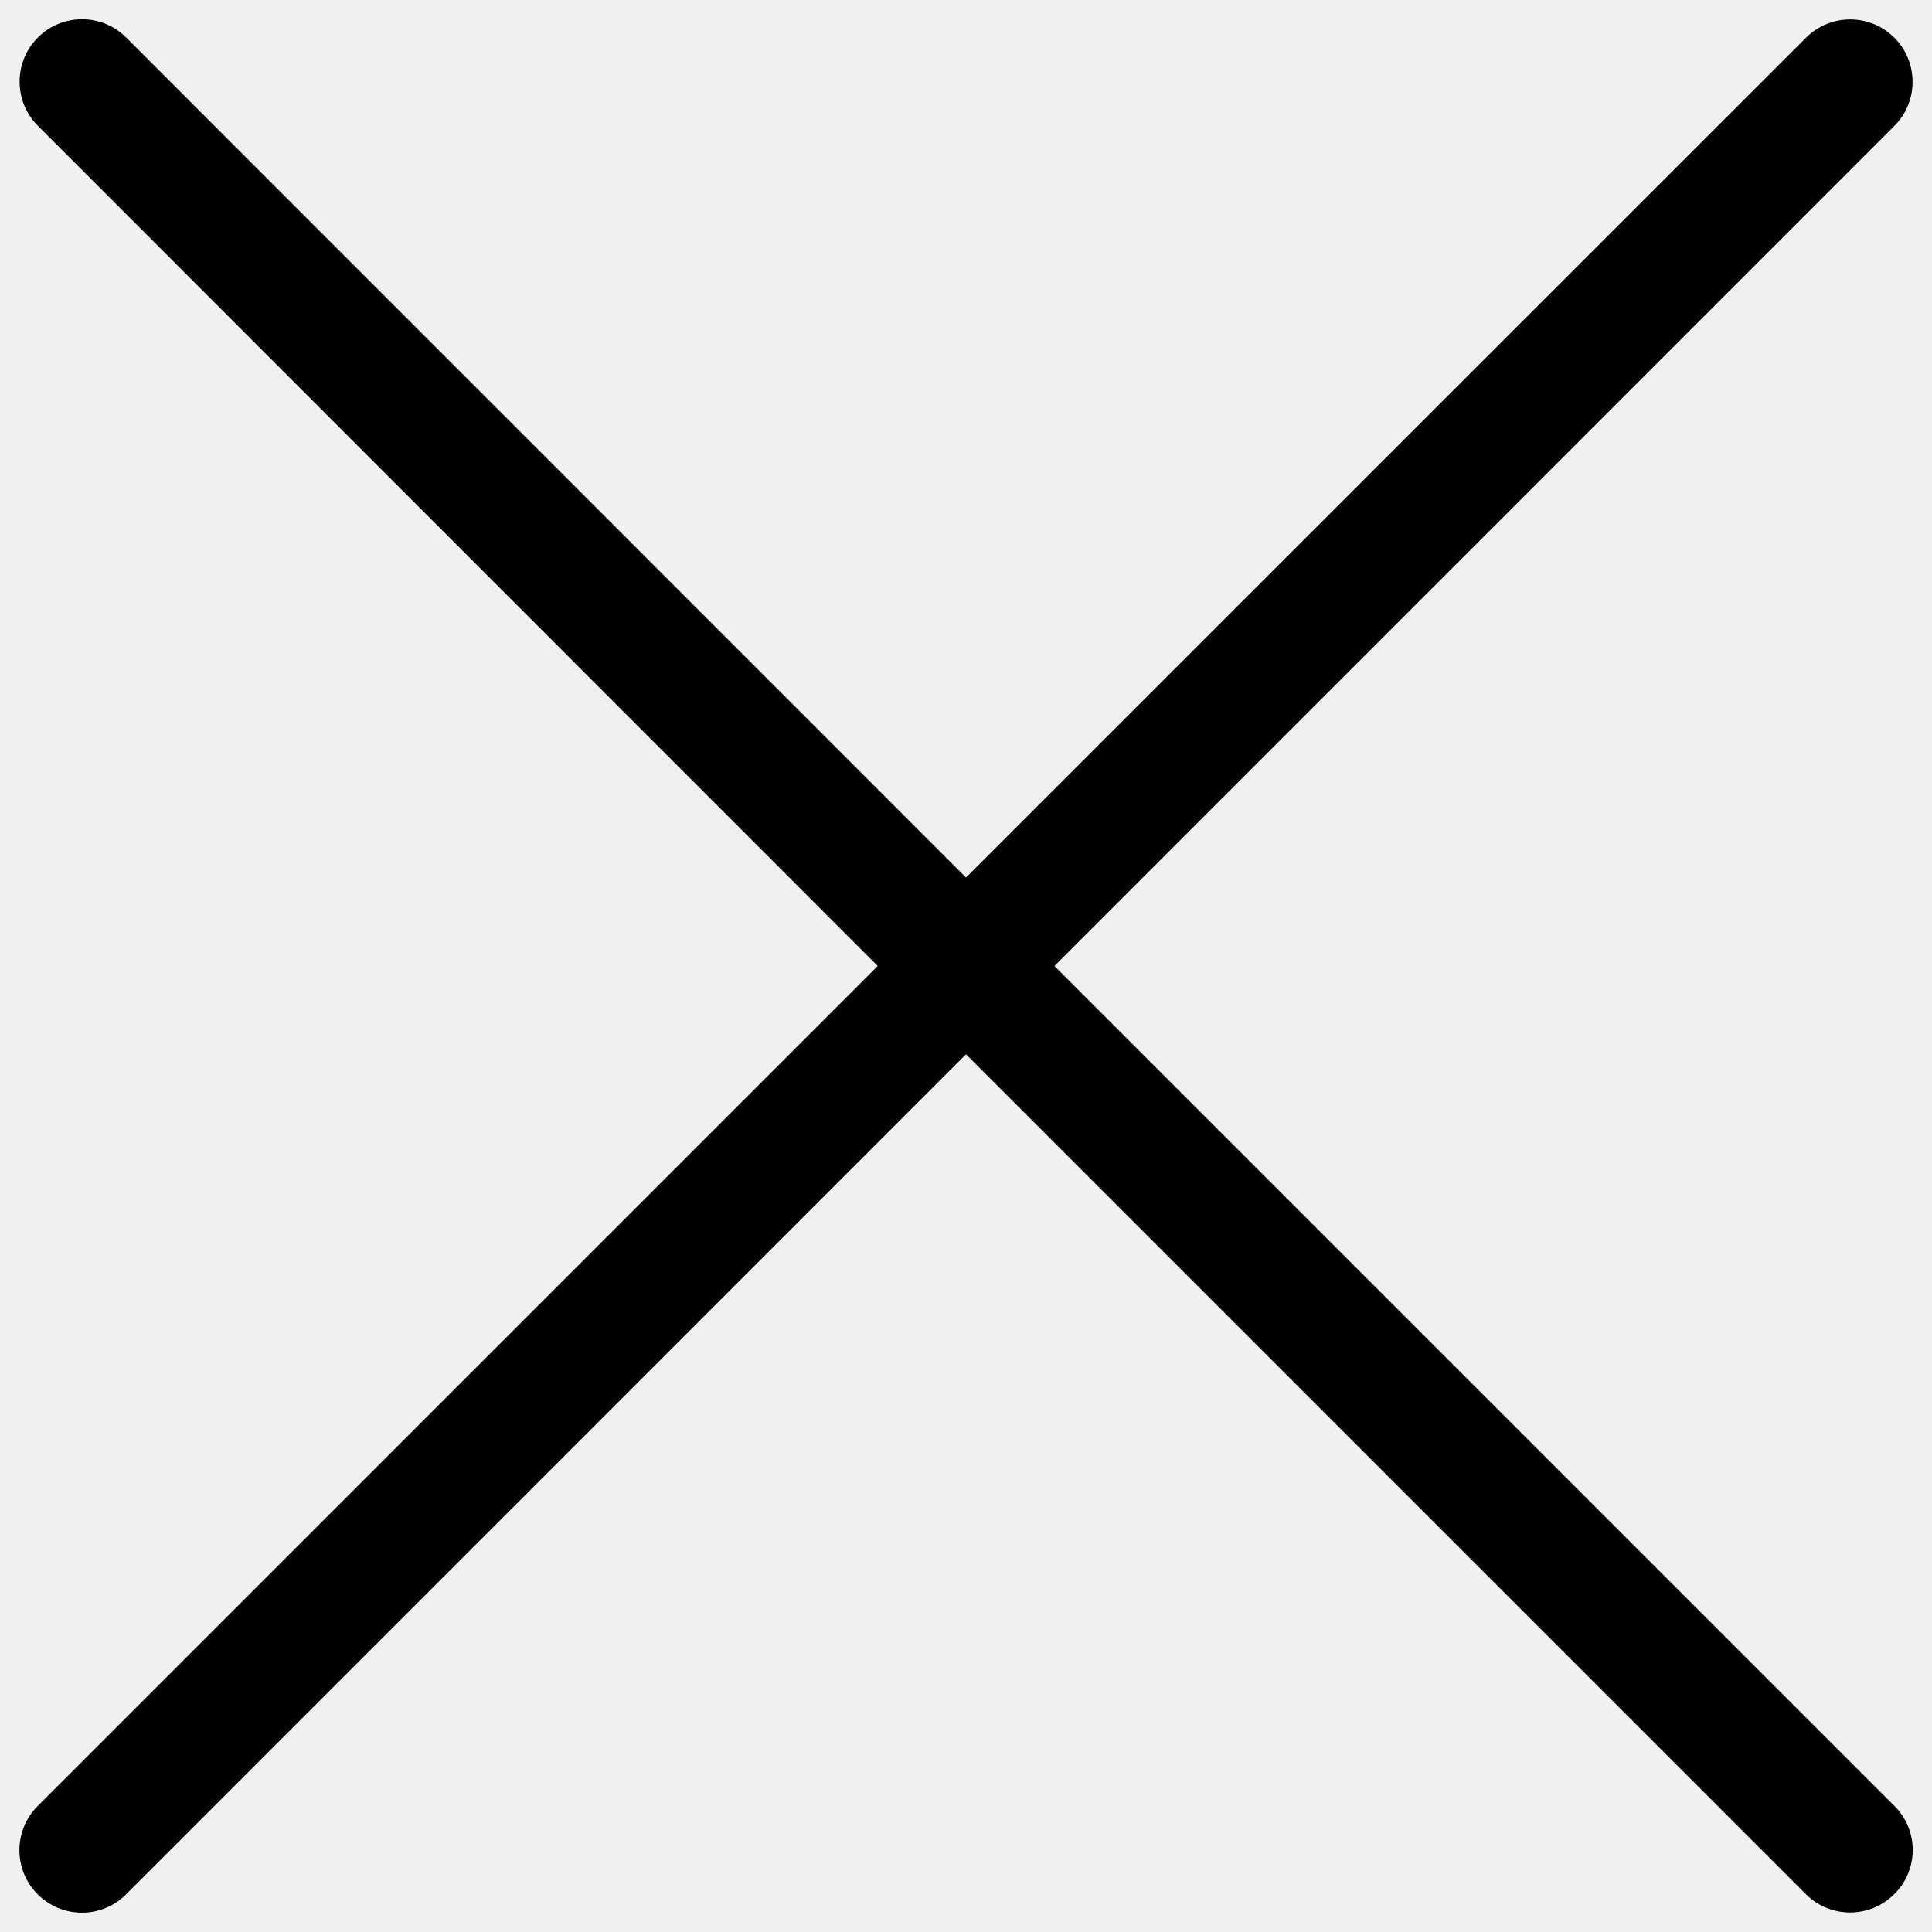
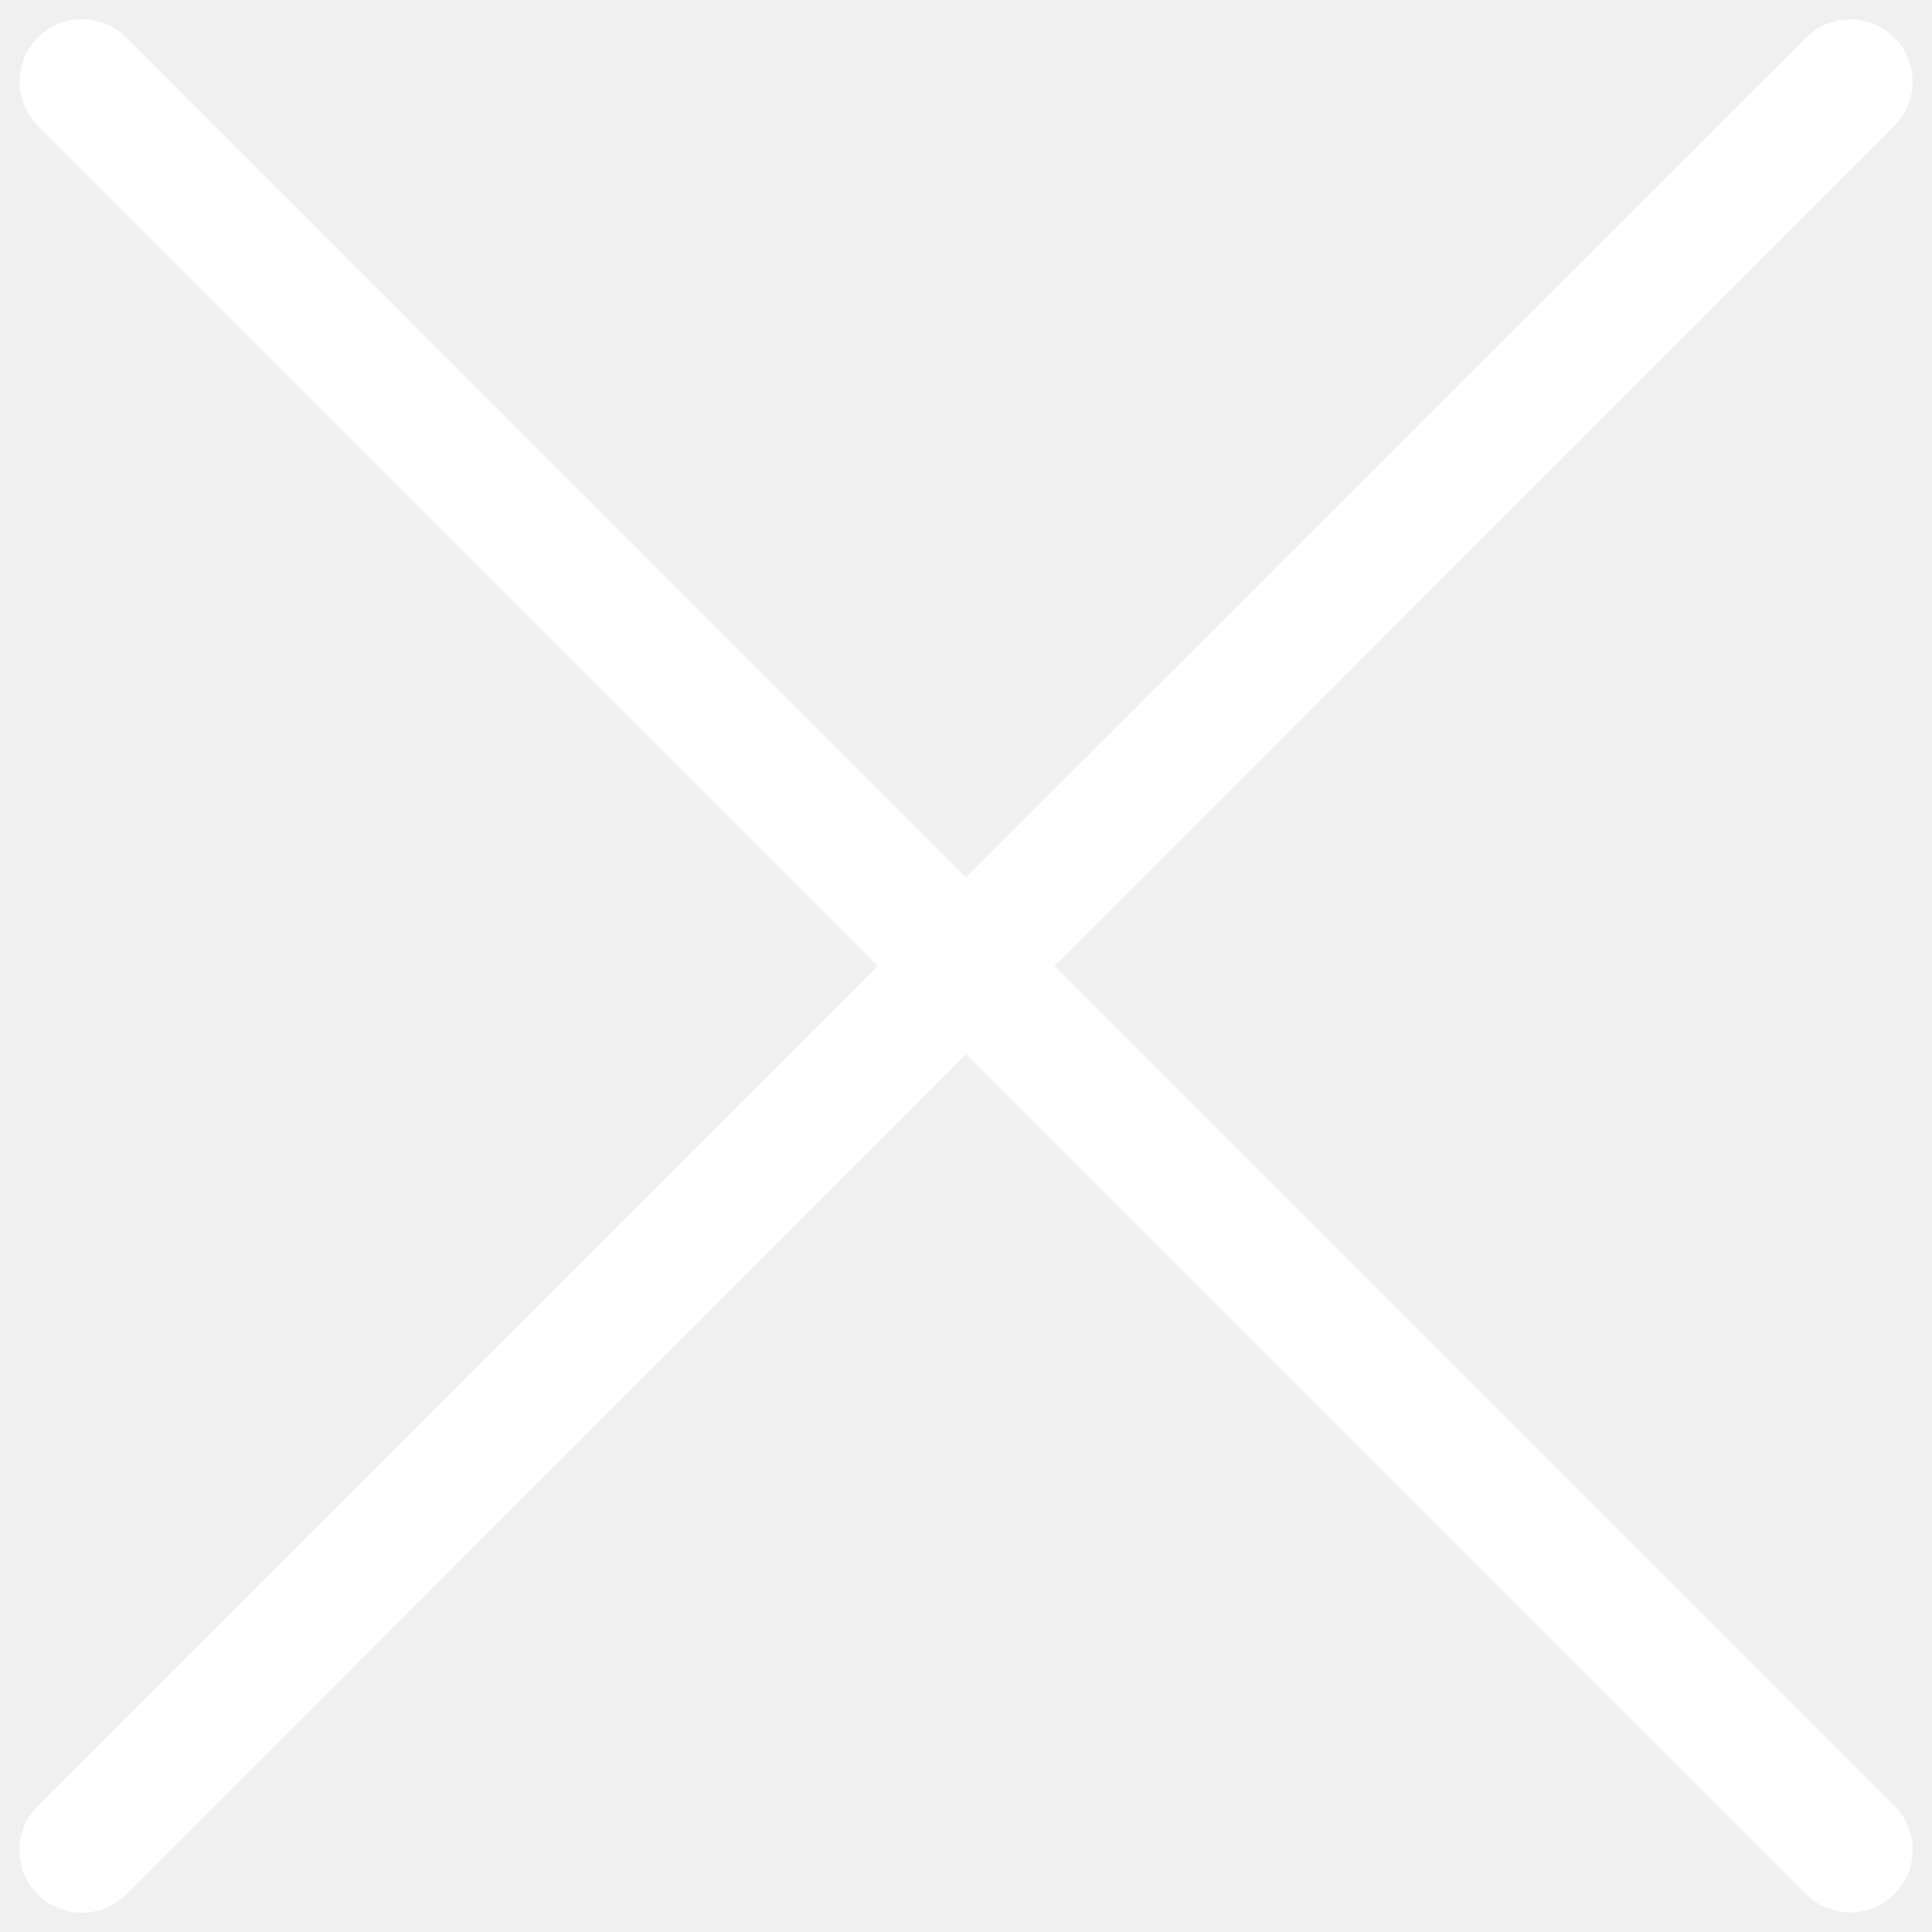
- <svg xmlns="http://www.w3.org/2000/svg" version="1.1" x="0px" y="0px" viewBox="0 0 1000 1000" enable-background="new 0 0 1000 1000" xml:space="preserve">
-   <g>
-     <path d="M980.5,934.7L545.8,500L980.5,65.2c12.6-12.6,12.6-33.1,0-45.7c-12.6-12.6-33.1-12.6-45.7,0L500,454.2L65.3,19.4c-12.6-12.6-33.1-12.6-45.7,0c-12.6,12.6-12.6,33.1,0,45.7L454.3,500L19.5,934.8c-12.6,12.6-12.6,33.1,0,45.7c6.3,6.3,14.6,9.5,22.9,9.5s16.6-3.2,22.9-9.5L500,545.7l434.7,434.7c6.3,6.3,14.6,9.5,22.9,9.5s16.6-3.2,22.9-9.5C993.2,967.8,993.2,947.3,980.5,934.7z" />
-   </g>
+ <svg xmlns="http://www.w3.org/2000/svg" enable-background="new 0 0 1000 1000" fill="#fff" viewBox="0 0 1000 1000">
+   <path d="m980.5 934.7-434.7-434.7 434.7-434.8c12.6-12.6 12.6-33.1 0-45.7s-33.1-12.6-45.7 0l-434.8 434.7-434.7-434.8c-12.6-12.6-33.1-12.6-45.7 0s-12.6 33.1 0 45.7l434.7 434.9-434.8 434.8c-12.6 12.6-12.6 33.1 0 45.7 6.3 6.3 14.6 9.5 22.9 9.5s16.6-3.2 22.9-9.5l434.7-434.8 434.7 434.7c6.3 6.3 14.6 9.5 22.9 9.5s16.6-3.2 22.9-9.5c12.7-12.6 12.7-33.1 0-45.7z" />
</svg>
